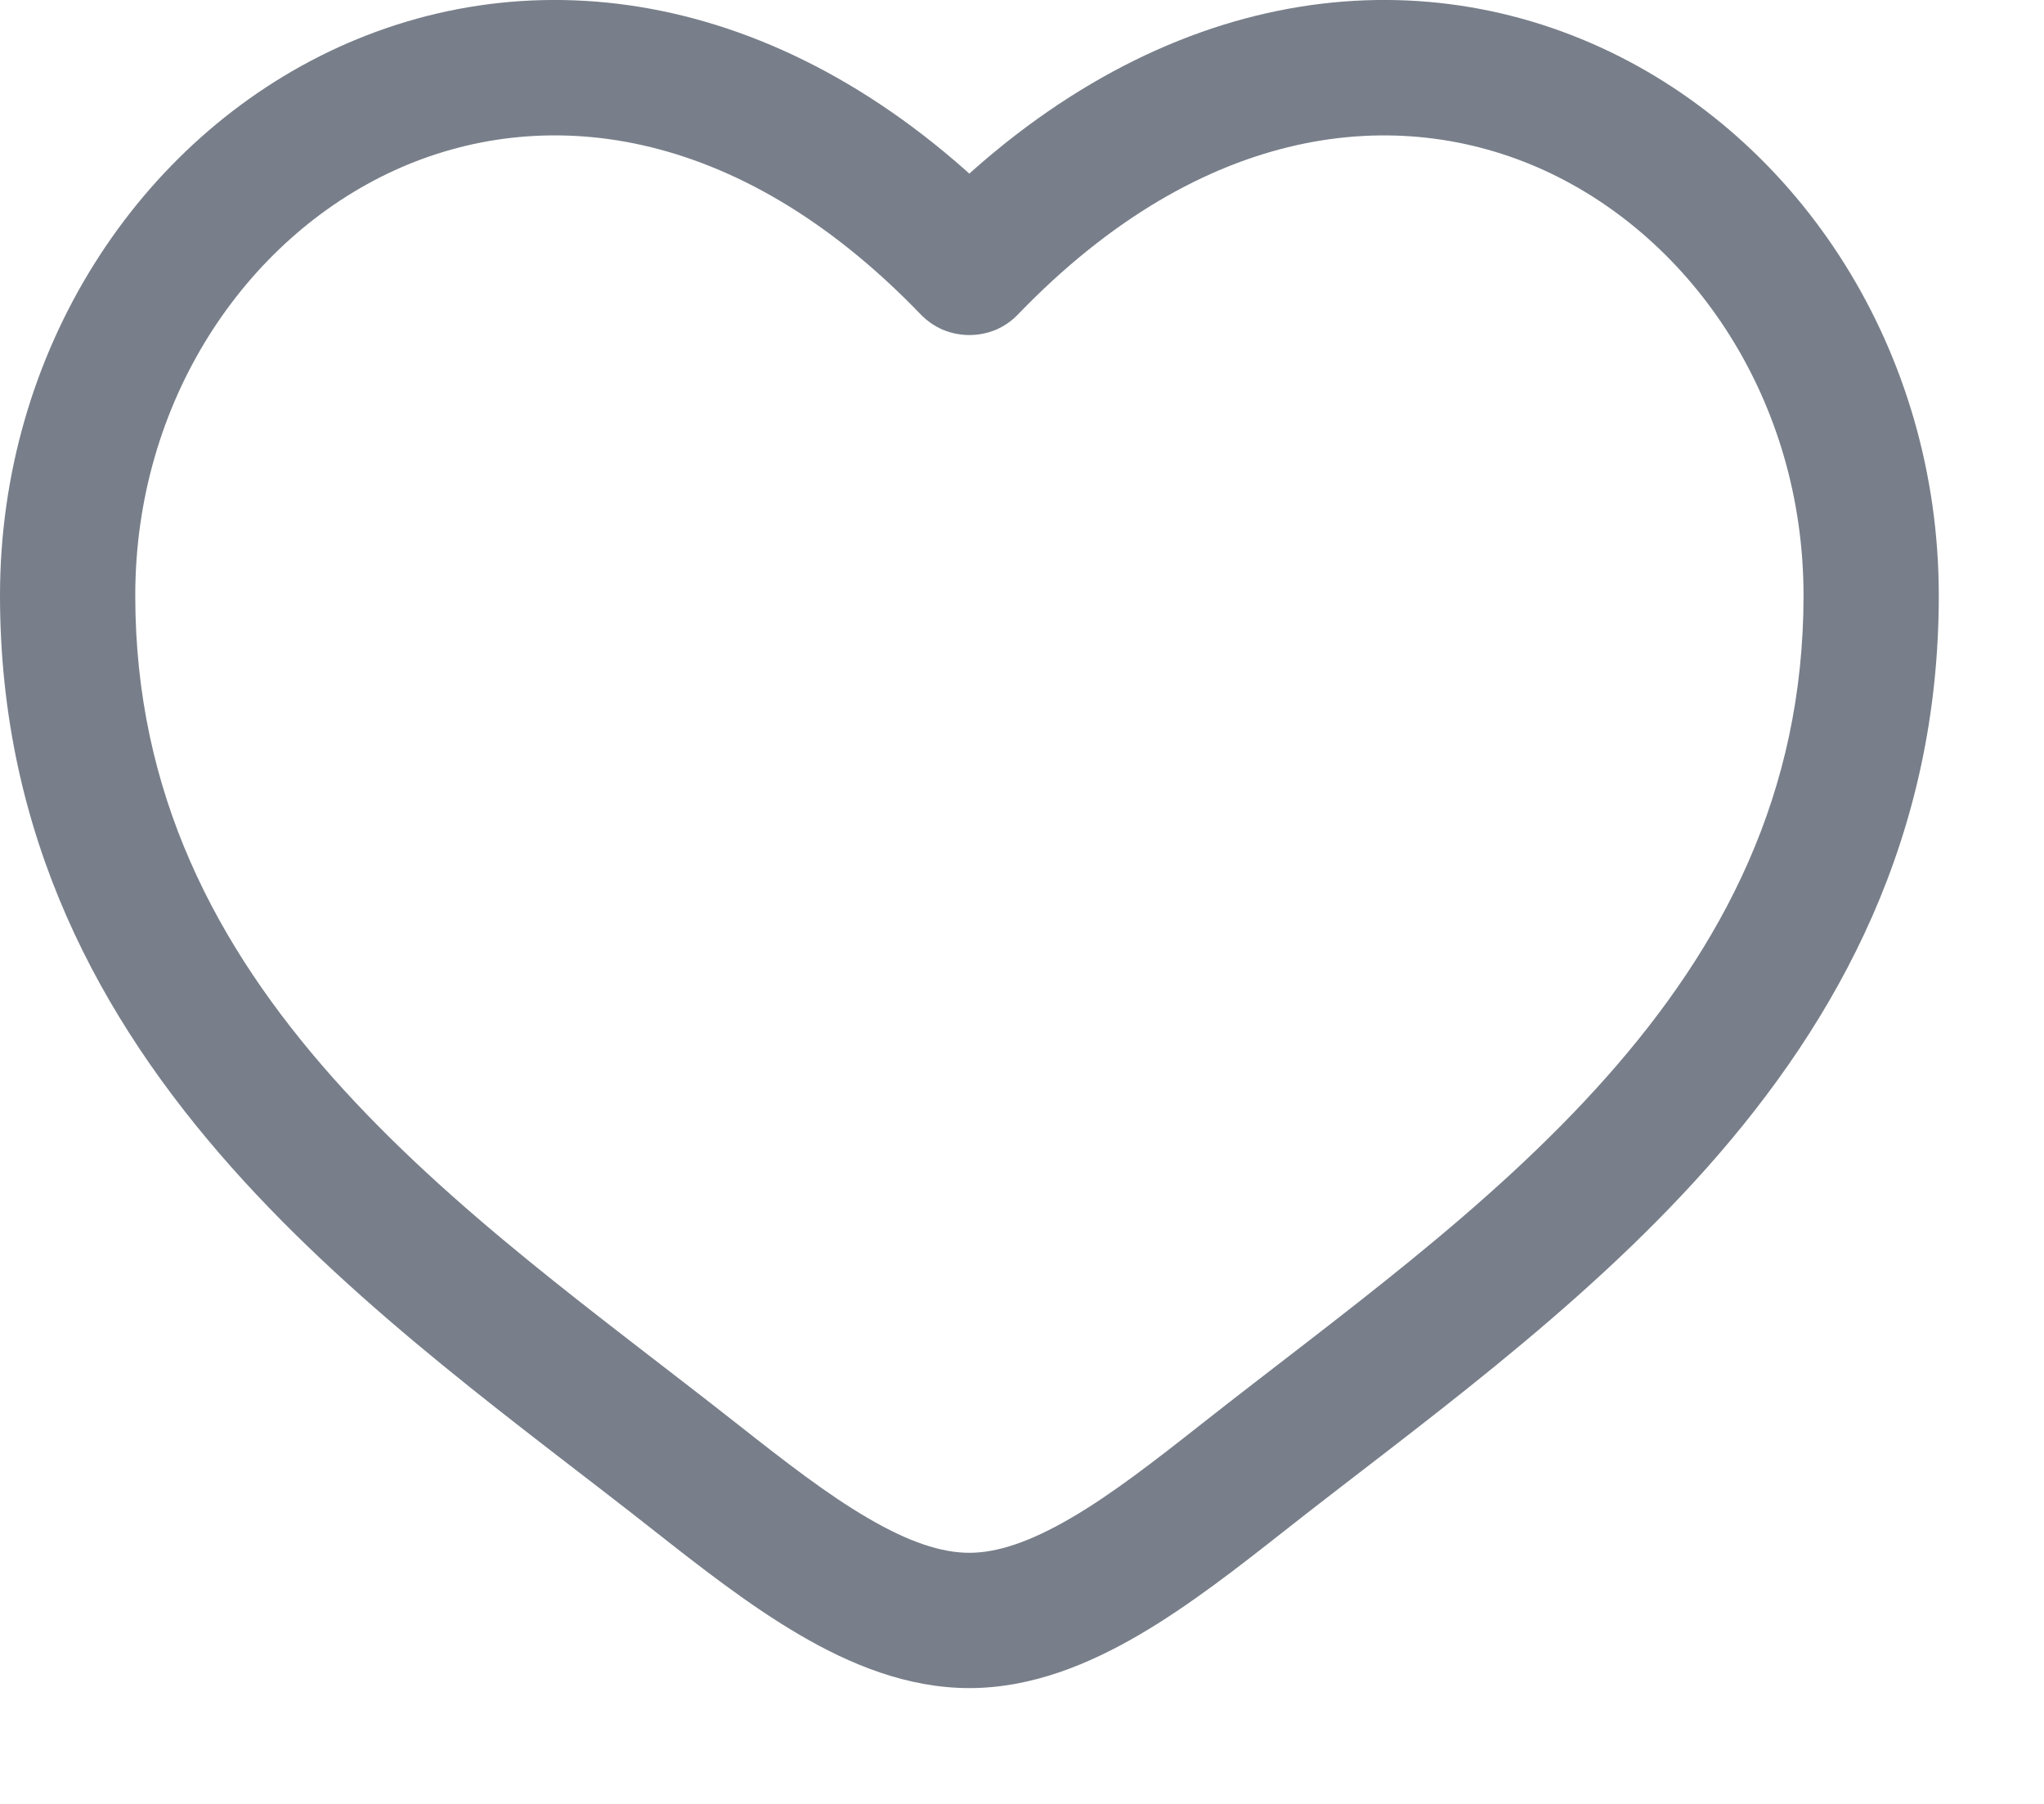
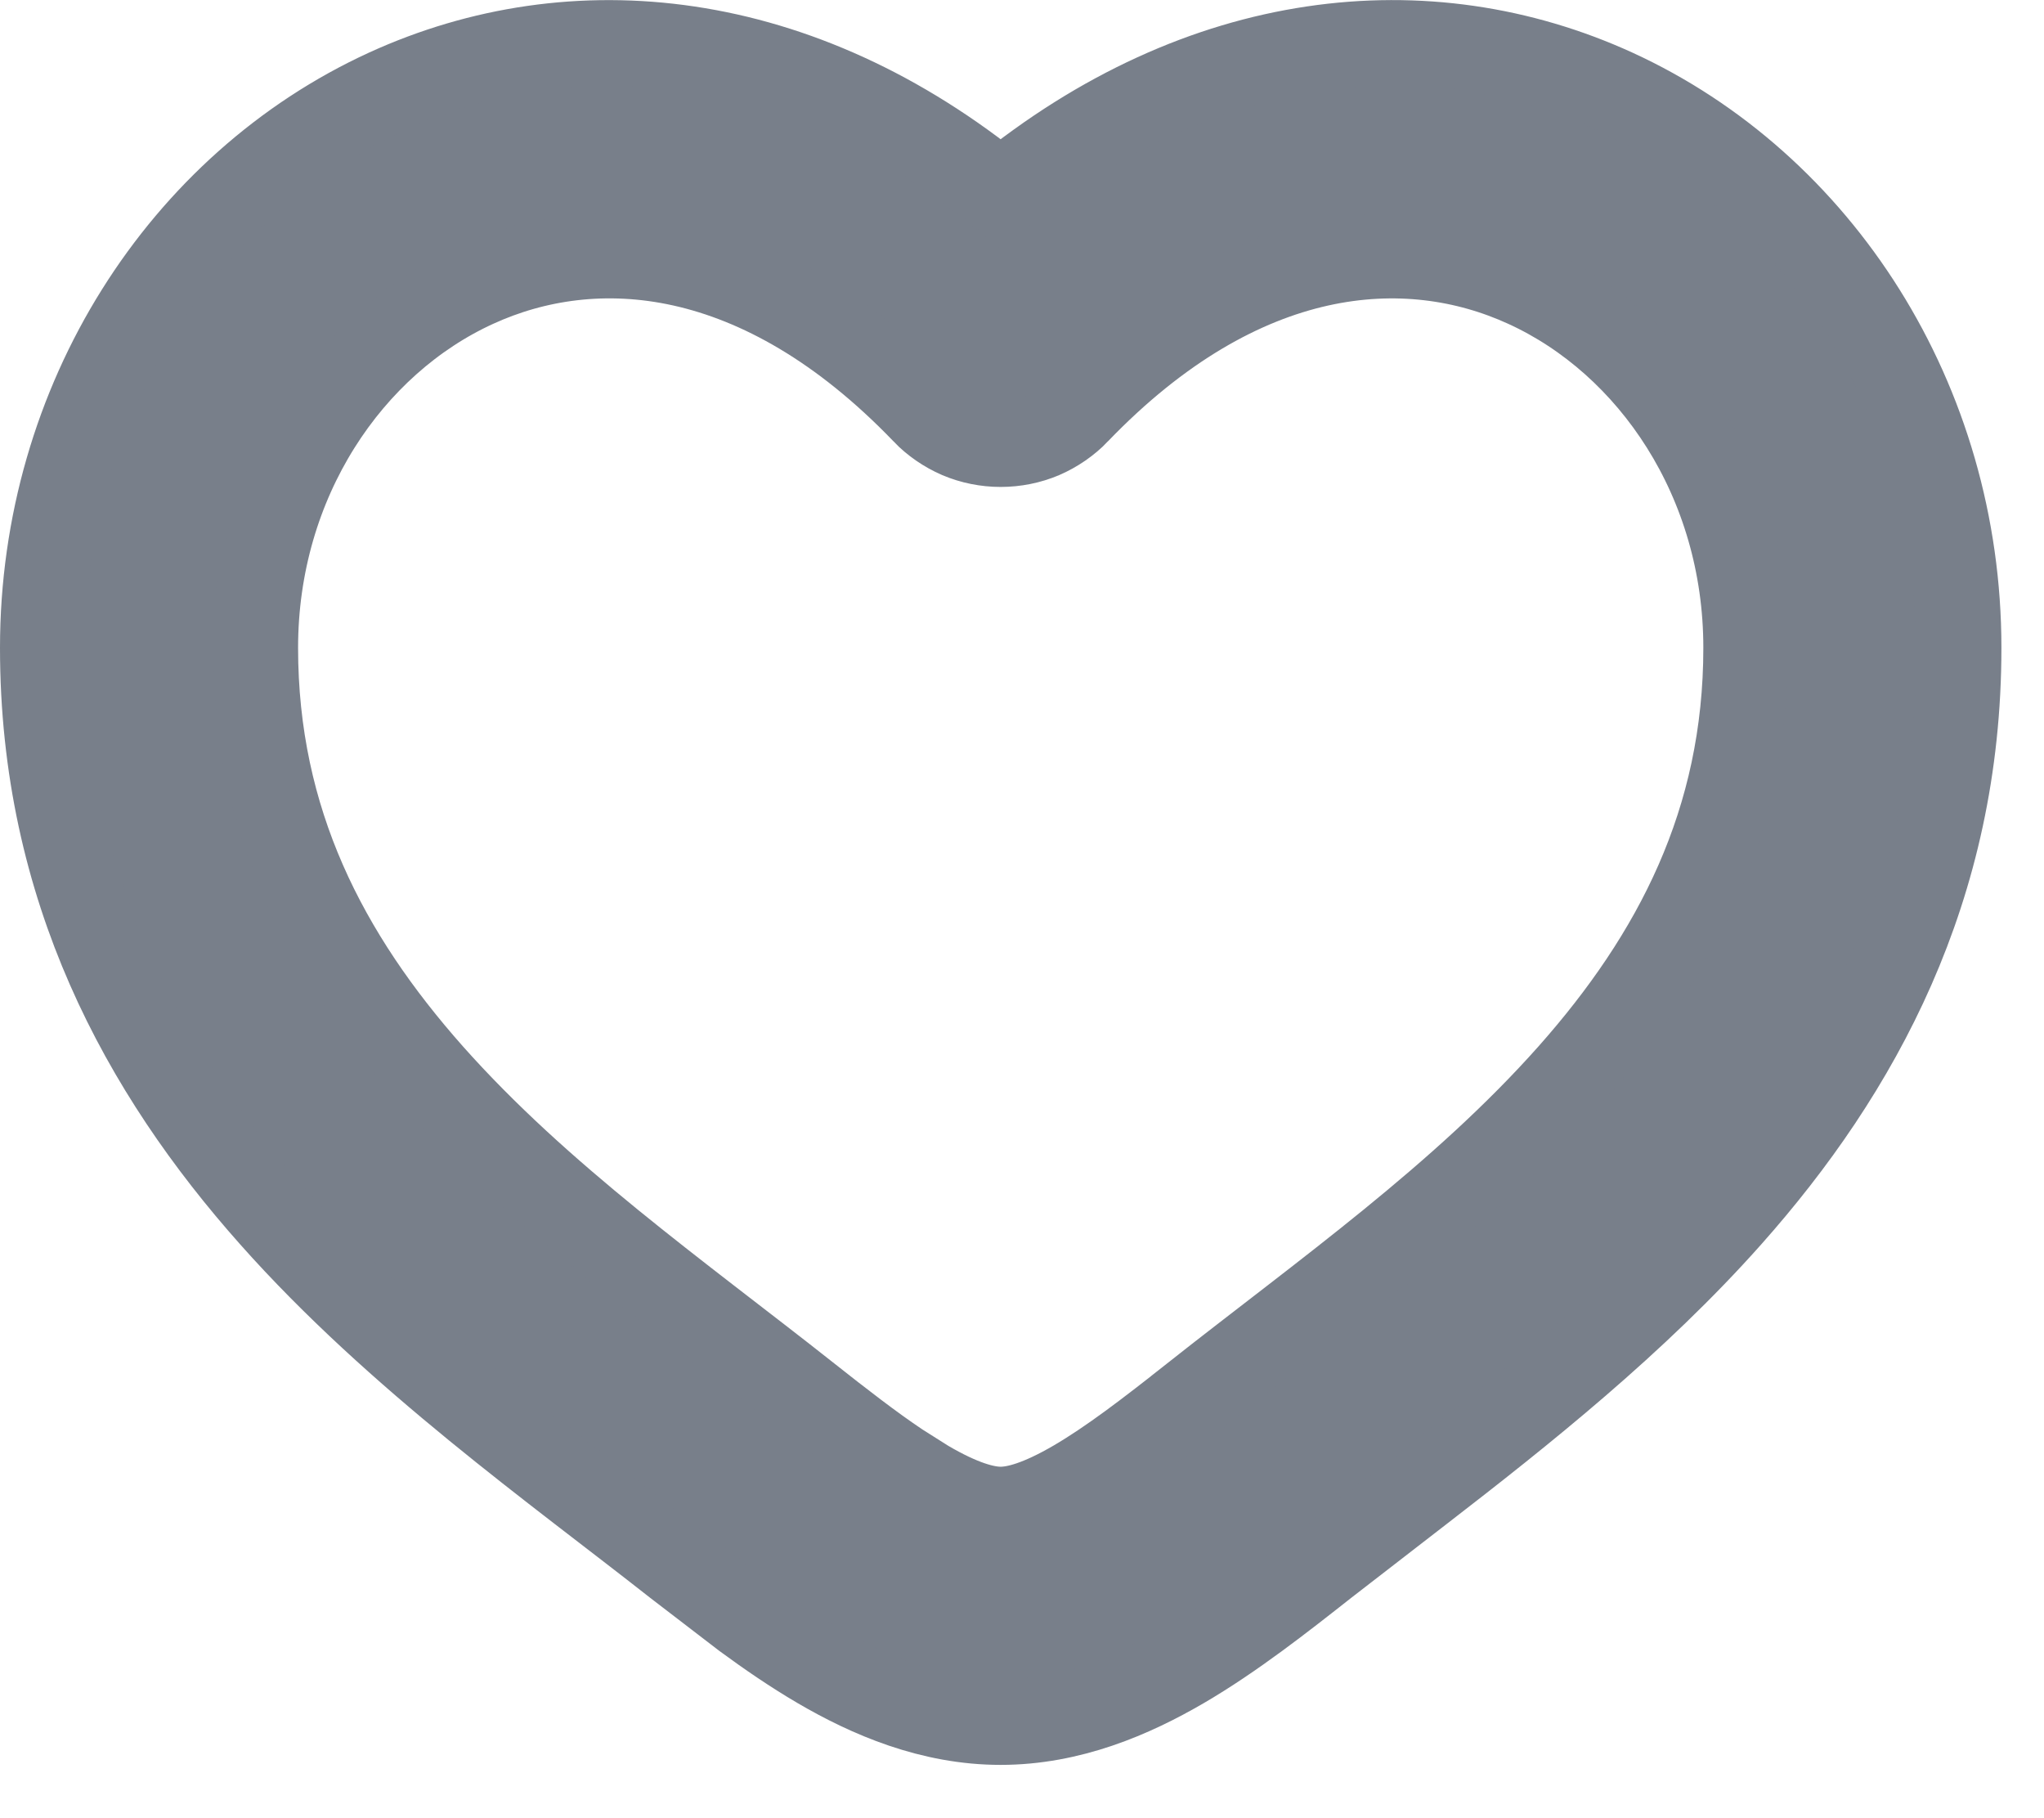
- <svg xmlns="http://www.w3.org/2000/svg" width="17" height="15" viewBox="0 0 17 15" fill="none">
-   <path d="M8.062 2.224L7.657 2.614C7.71 2.669 7.773 2.712 7.842 2.742C7.912 2.771 7.987 2.786 8.062 2.786C8.138 2.786 8.213 2.771 8.283 2.742C8.352 2.712 8.415 2.669 8.467 2.614L8.062 2.224ZM6.132 11.841C4.995 10.945 3.752 10.069 2.766 8.959C1.8 7.87 1.125 6.601 1.125 4.952H0C0 6.952 0.833 8.477 1.925 9.706C2.998 10.914 4.366 11.881 5.435 12.724L6.132 11.841ZM1.125 4.952C1.125 3.34 2.036 1.987 3.28 1.417C4.489 0.865 6.114 1.011 7.657 2.614L8.467 1.835C6.638 -0.068 4.511 -0.382 2.812 0.394C1.152 1.154 0 2.918 0 4.952H1.125ZM5.435 12.724C5.82 13.027 6.232 13.35 6.65 13.594C7.068 13.839 7.545 14.037 8.062 14.037V12.912C7.83 12.912 7.557 12.822 7.218 12.623C6.878 12.425 6.527 12.152 6.132 11.841L5.435 12.724ZM10.69 12.724C11.759 11.881 13.127 10.915 14.2 9.706C15.293 8.476 16.125 6.952 16.125 4.952H15C15 6.601 14.325 7.87 13.359 8.959C12.373 10.069 11.13 10.945 9.993 11.841L10.69 12.724ZM16.125 4.952C16.125 2.918 14.974 1.154 13.312 0.394C11.614 -0.382 9.489 -0.068 7.657 1.834L8.467 2.614C10.011 1.012 11.636 0.865 12.845 1.417C14.089 1.987 15 3.339 15 4.952H16.125ZM9.993 11.841C9.598 12.152 9.247 12.425 8.907 12.623C8.567 12.821 8.295 12.912 8.062 12.912V14.037C8.58 14.037 9.057 13.838 9.475 13.594C9.893 13.35 10.305 13.027 10.69 12.724L9.993 11.841Z" fill="#787F8A" />
+ <svg xmlns="http://www.w3.org/2000/svg" width="18" height="16" viewBox="0 0 18 16" fill="none">
+   <path d="M8.812 1.702C10.583 0.255 12.57 0.051 14.219 0.804C16.019 1.628 17.25 3.529 17.25 5.703C17.25 7.819 16.365 9.429 15.23 10.706C14.404 11.636 13.405 12.43 12.515 13.117L11.672 13.769C11.291 14.069 10.859 14.409 10.414 14.669C9.97 14.928 9.425 15.163 8.812 15.163C8.2 15.163 7.655 14.929 7.211 14.669C6.989 14.539 6.77 14.389 6.559 14.234L5.953 13.769C4.905 12.944 3.496 11.946 2.395 10.706C1.26 9.43 0.375 7.819 0.375 5.703C0.375 3.529 1.607 1.628 3.406 0.804C5.054 0.051 7.041 0.256 8.812 1.702ZM8.138 3.625C6.691 2.121 5.233 2.031 4.187 2.51C3.081 3.015 2.25 4.231 2.25 5.703C2.25 7.234 2.872 8.419 3.796 9.461C4.753 10.538 5.955 11.383 7.114 12.297V12.298C7.413 12.533 7.674 12.736 7.918 12.899L8.157 13.05V13.05C8.469 13.233 8.675 13.288 8.812 13.288C8.95 13.288 9.154 13.233 9.468 13.05C9.781 12.867 10.113 12.612 10.511 12.298V12.297C11.67 11.383 12.872 10.538 13.829 9.461C14.753 8.419 15.375 7.234 15.375 5.703C15.375 4.23 14.544 3.015 13.438 2.51C12.392 2.031 10.934 2.122 9.487 3.625V3.626C9.4 3.716 9.295 3.788 9.18 3.838C9.064 3.887 8.939 3.912 8.812 3.912C8.686 3.912 8.561 3.887 8.445 3.838C8.33 3.788 8.225 3.716 8.138 3.626V3.625Z" fill="#787F8A" stroke="#787F8A" stroke-width="0.75" />
</svg>
